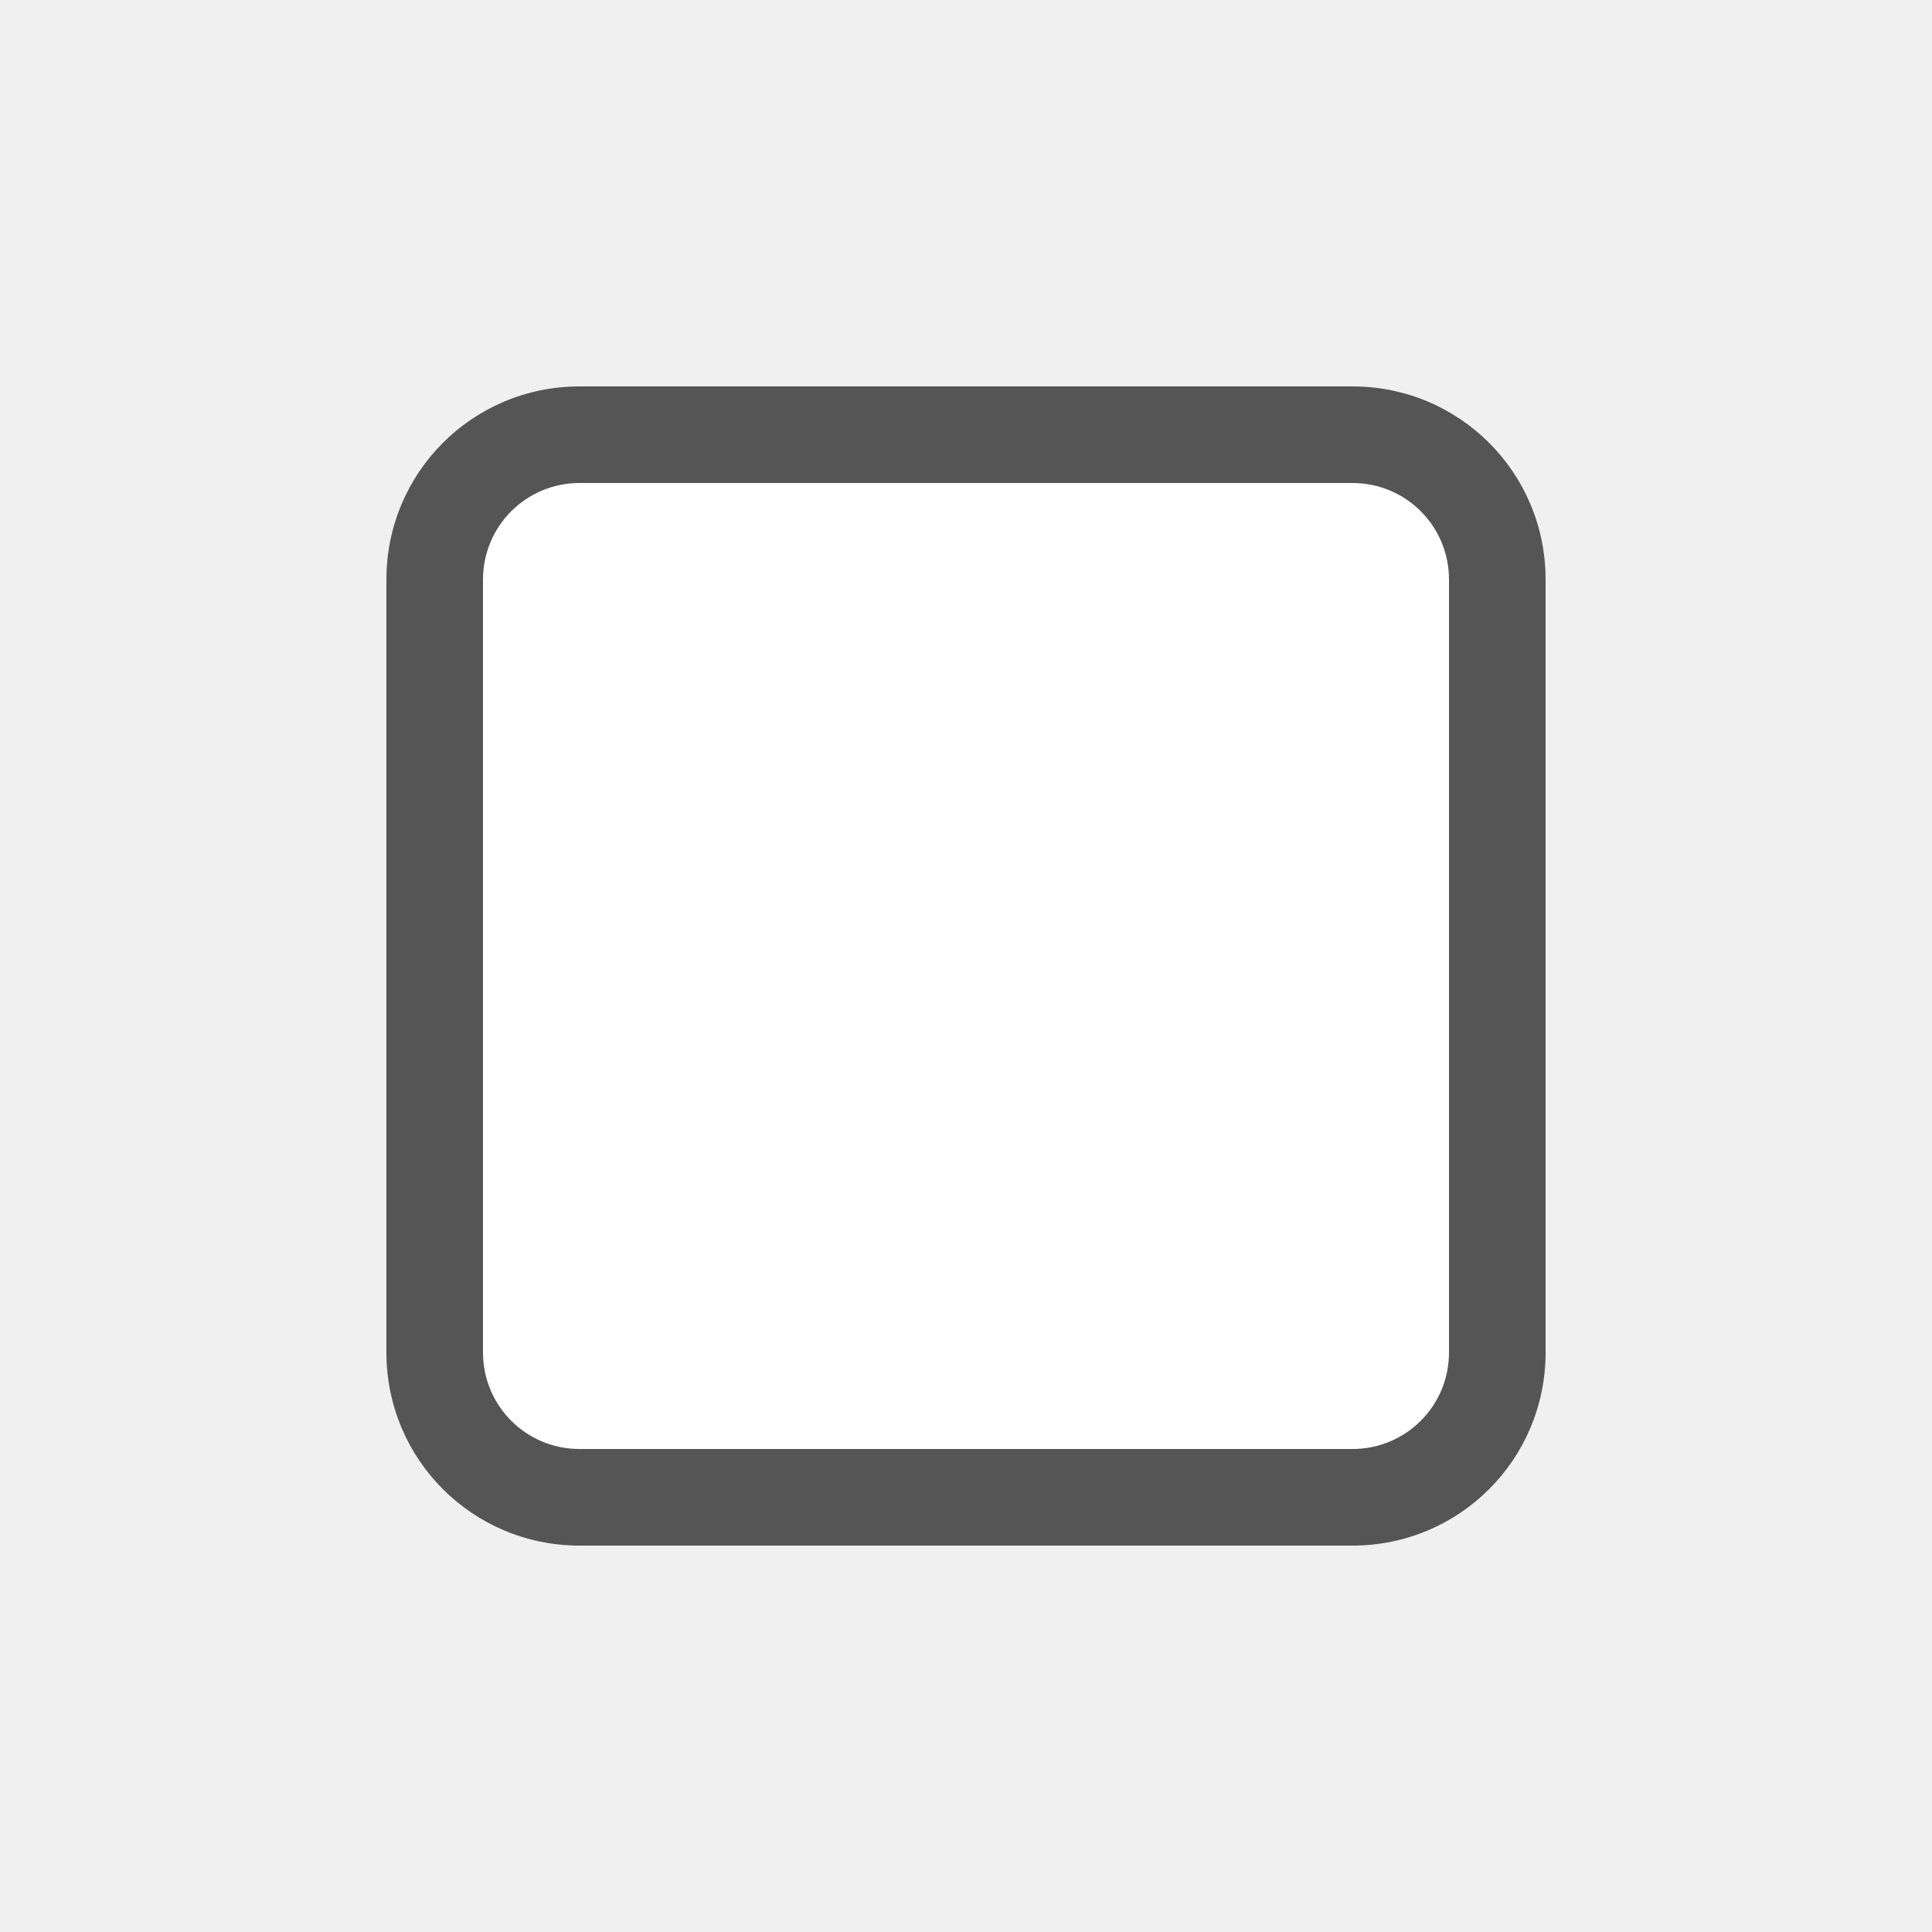
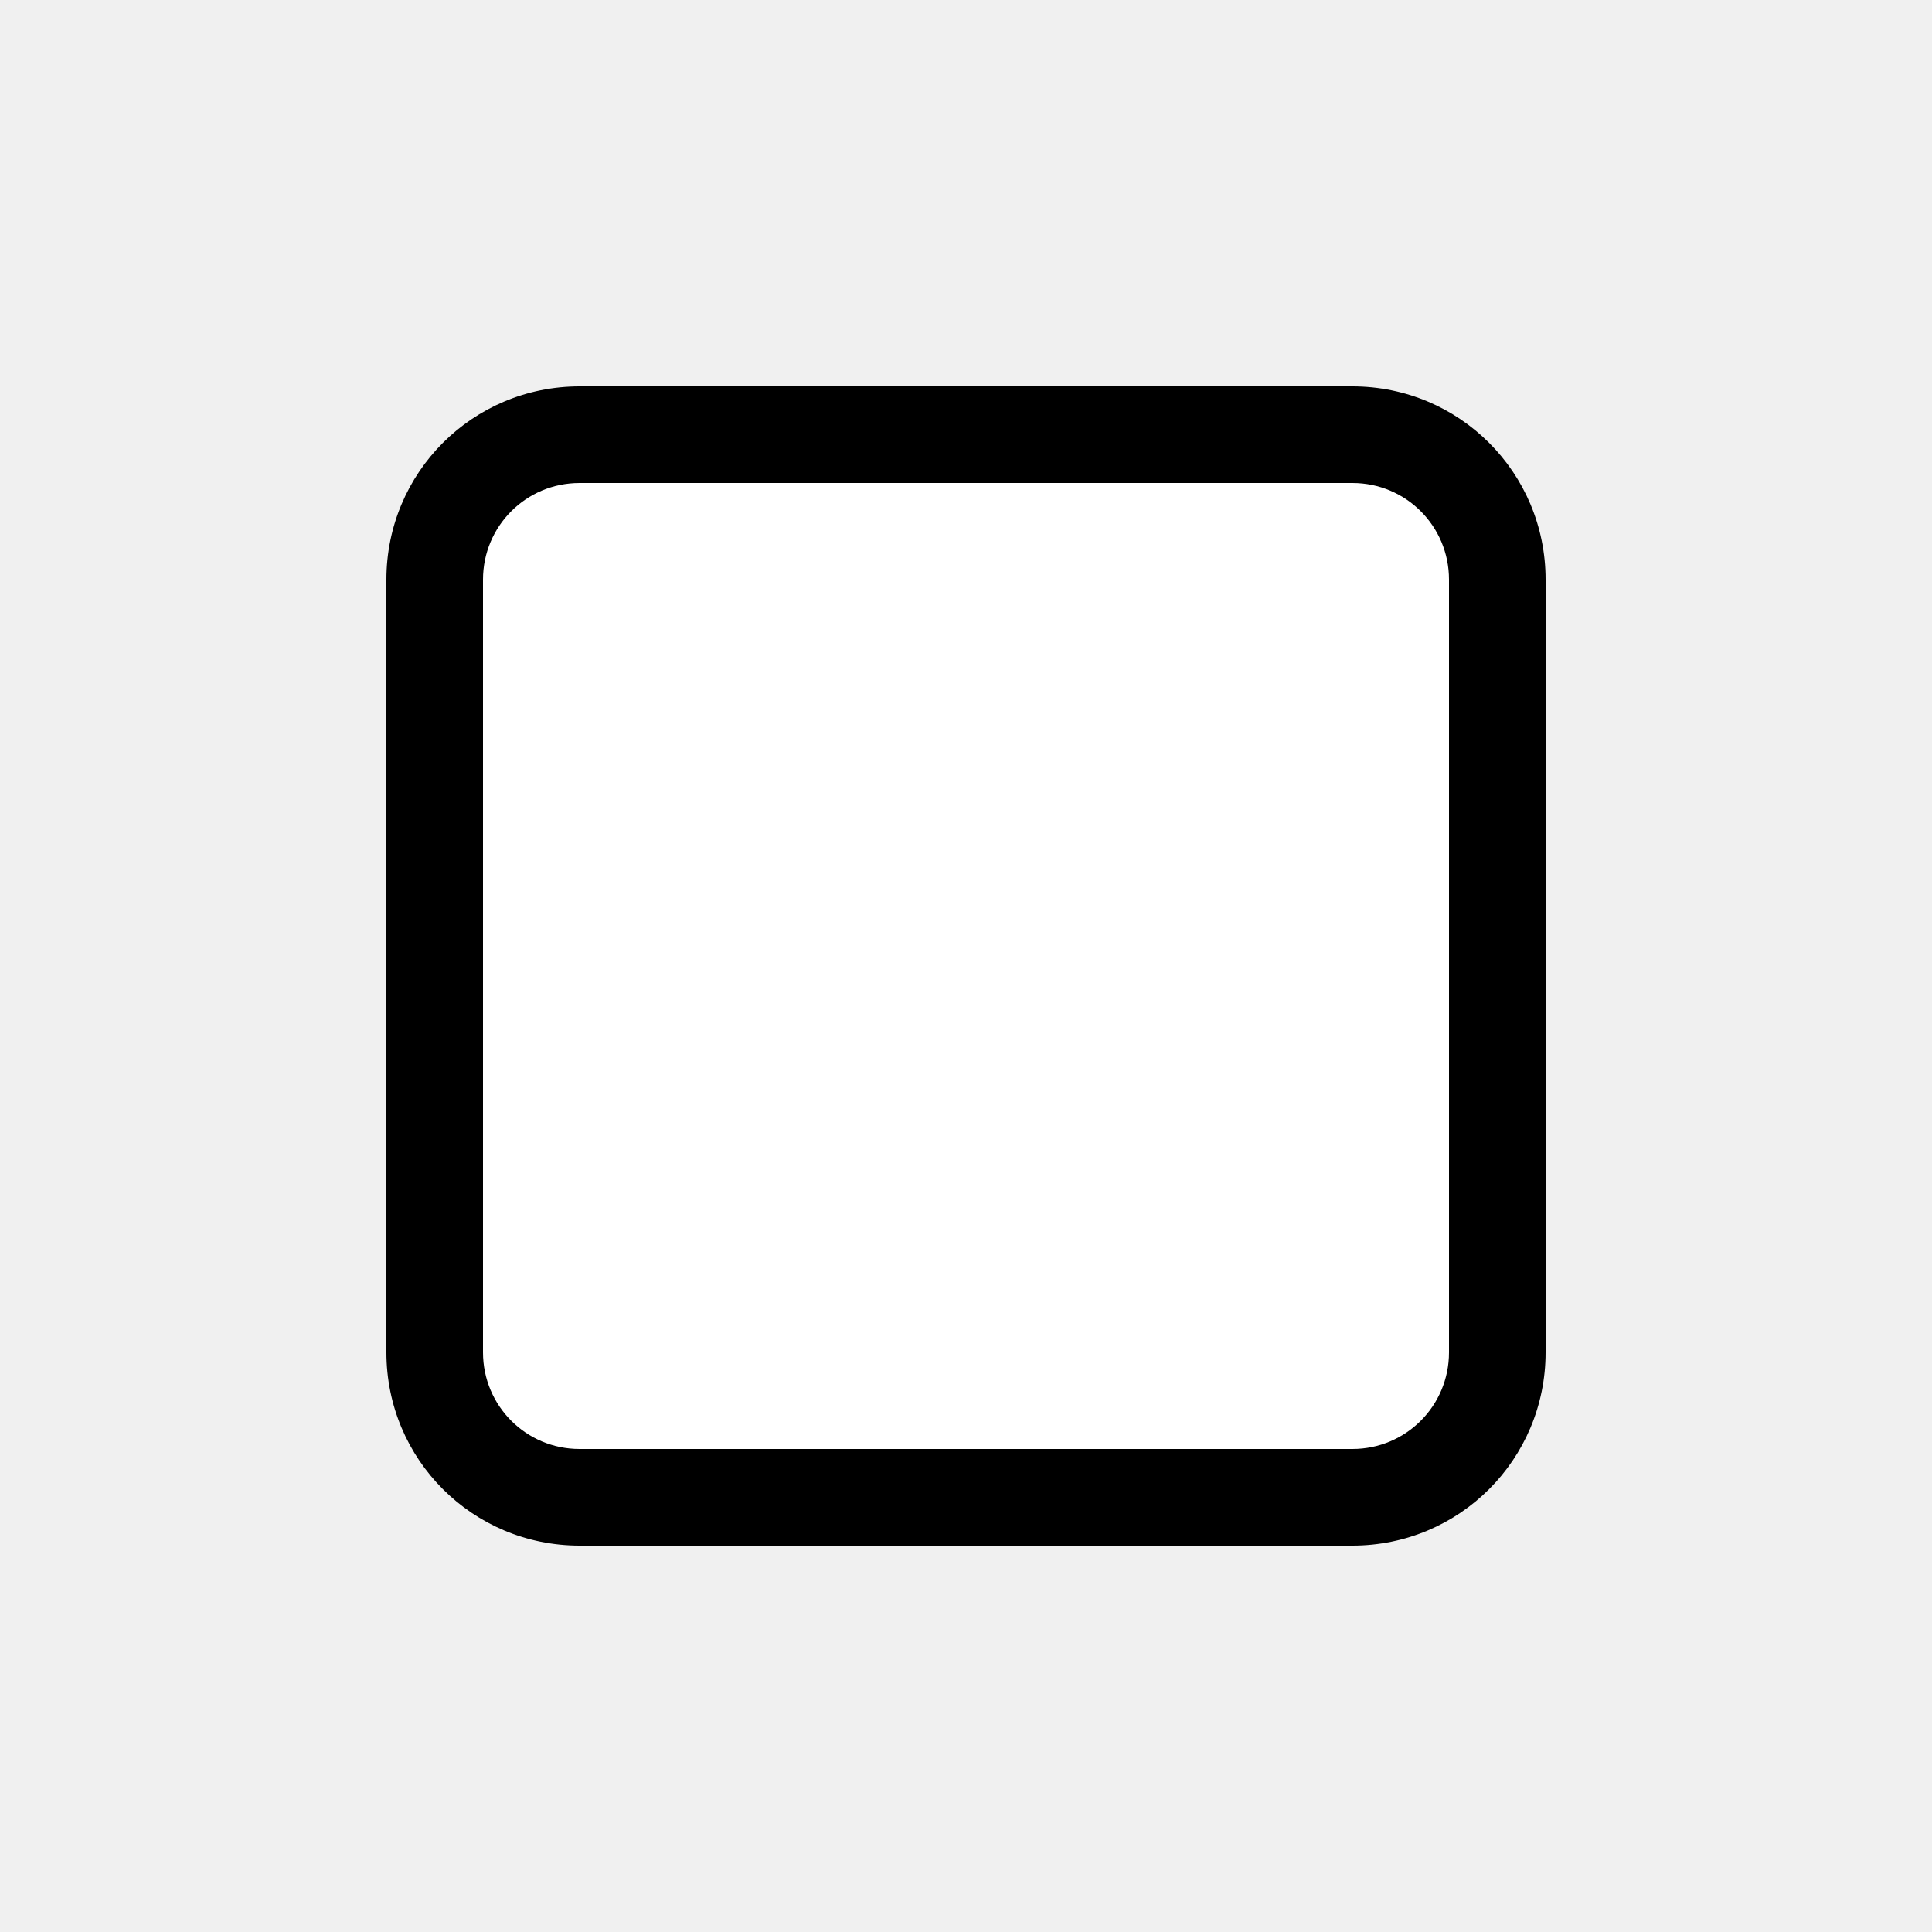
<svg xmlns="http://www.w3.org/2000/svg" xmlns:xlink="http://www.w3.org/1999/xlink" width="40" height="40" id="svg5038" version="1.1">
  <defs id="defs5040">
    <linearGradient y2="1106.529" x2="808" y1="1040.737" x1="806.395" gradientTransform="matrix(0.04728153,0,0,0.5206389,144.2916,-314.7812)" gradientUnits="userSpaceOnUse" id="linearGradient5726" xlink:href="#linearGradient85841-7-0" />
    <linearGradient id="linearGradient85841-7-0">
      <stop style="stop-color:#242424;stop-opacity:1" offset="0" id="stop85843-4-8" />
      <stop id="stop85845-0-5" offset="0.634" style="stop-color:#101010;stop-opacity:1;" />
      <stop style="stop-color:#262626;stop-opacity:1" offset="1" id="stop85847-7-3" />
    </linearGradient>
  </defs>
  <g id="layer1" transform="translate(0,-8)">
    <path style="color:#000000;fill:#ffffff;fill-opacity:1;fill-rule:nonzero;stroke:none;stroke-width:0.5;marker:none;visibility:visible;display:inline;overflow:visible;enable-background:new" d="m 11.2,17 c -0.179,0 -0.349,0.029 -0.516,0.069 C 9.718,17.301 9,18.16 9,19.2 l 0,17.6 c 0,1.219 0.981,2.2 2.2,2.2 l 17.6,0 C 30.019,39 31,38.019 31,36.8 L 31,19.2 C 31,18.16 30.282,17.301 29.316,17.069 29.145,17.049 28.976,17 28.8,17 z" id="path4863-7-1" />
-     <path style="color:#000000;fill:#555555;fill-opacity:1;fill-rule:nonzero;stroke:none;stroke-width:0.5;marker:none;visibility:visible;display:inline;overflow:visible;enable-background:new" d="m 12,16 c -2.216,0 -4,1.784 -4,4 l 0,16 c 0,2.216 1.784,4 4,4 l 16,0 c 2.216,0 4,-1.784 4,-4 l 0,-16 c 0,-2.216 -1.784,-4 -4,-4 z m 0,2 16,0 c 1.108,0 2,0.892 2,2 l 0,16 c 0,1.108 -0.892,2 -2,2 l -16,0 c -1.108,0 -2,-0.892 -2,-2 l 0,-16 c 0,-1.108 0.892,-2 2,-2 z" id="path4681-0" />
+     <path style="color:#000000;fill:#000000;fill-opacity:1;fill-rule:nonzero;stroke:none;stroke-width:0.5;marker:none;visibility:visible;display:inline;overflow:visible;enable-background:new" d="m 12,16 c -2.216,0 -4,1.784 -4,4 l 0,16 c 0,2.216 1.784,4 4,4 l 16,0 c 2.216,0 4,-1.784 4,-4 l 0,-16 c 0,-2.216 -1.784,-4 -4,-4 z m 0,2 16,0 c 1.108,0 2,0.892 2,2 l 0,16 c 0,1.108 -0.892,2 -2,2 l -16,0 c -1.108,0 -2,-0.892 -2,-2 l 0,-16 c 0,-1.108 0.892,-2 2,-2 z" id="path4681-0" />
  </g>
</svg>
